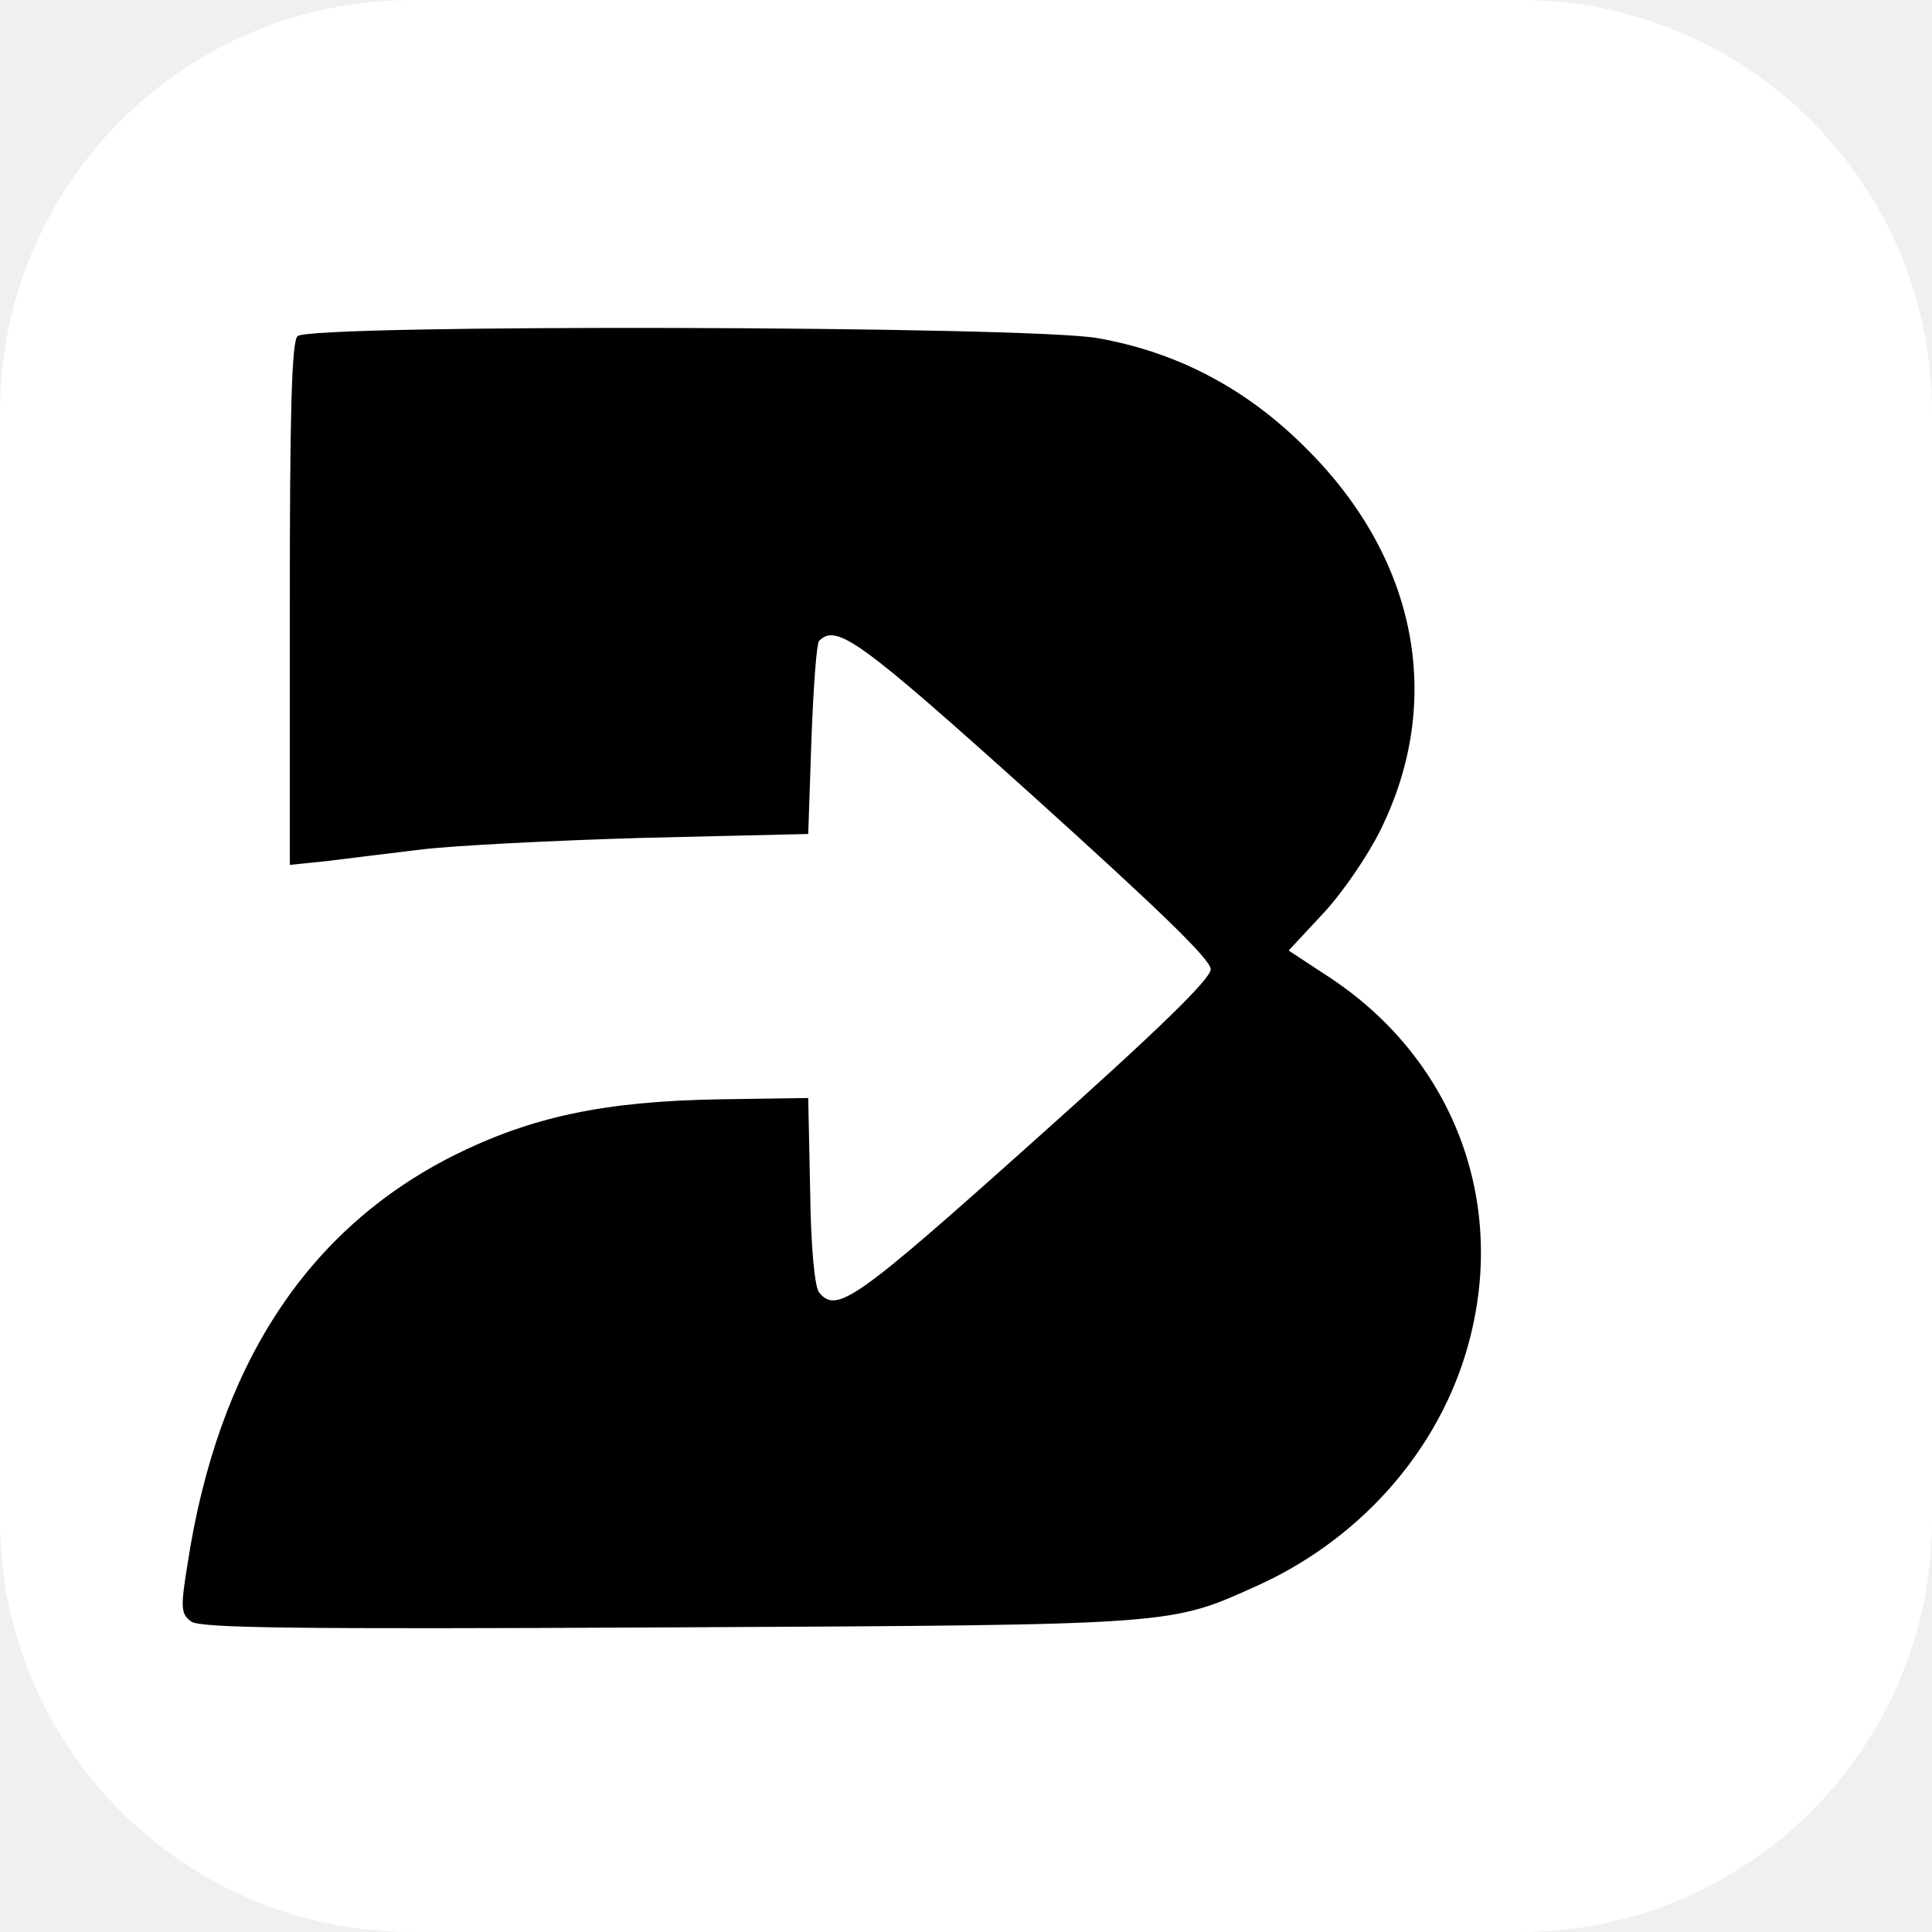
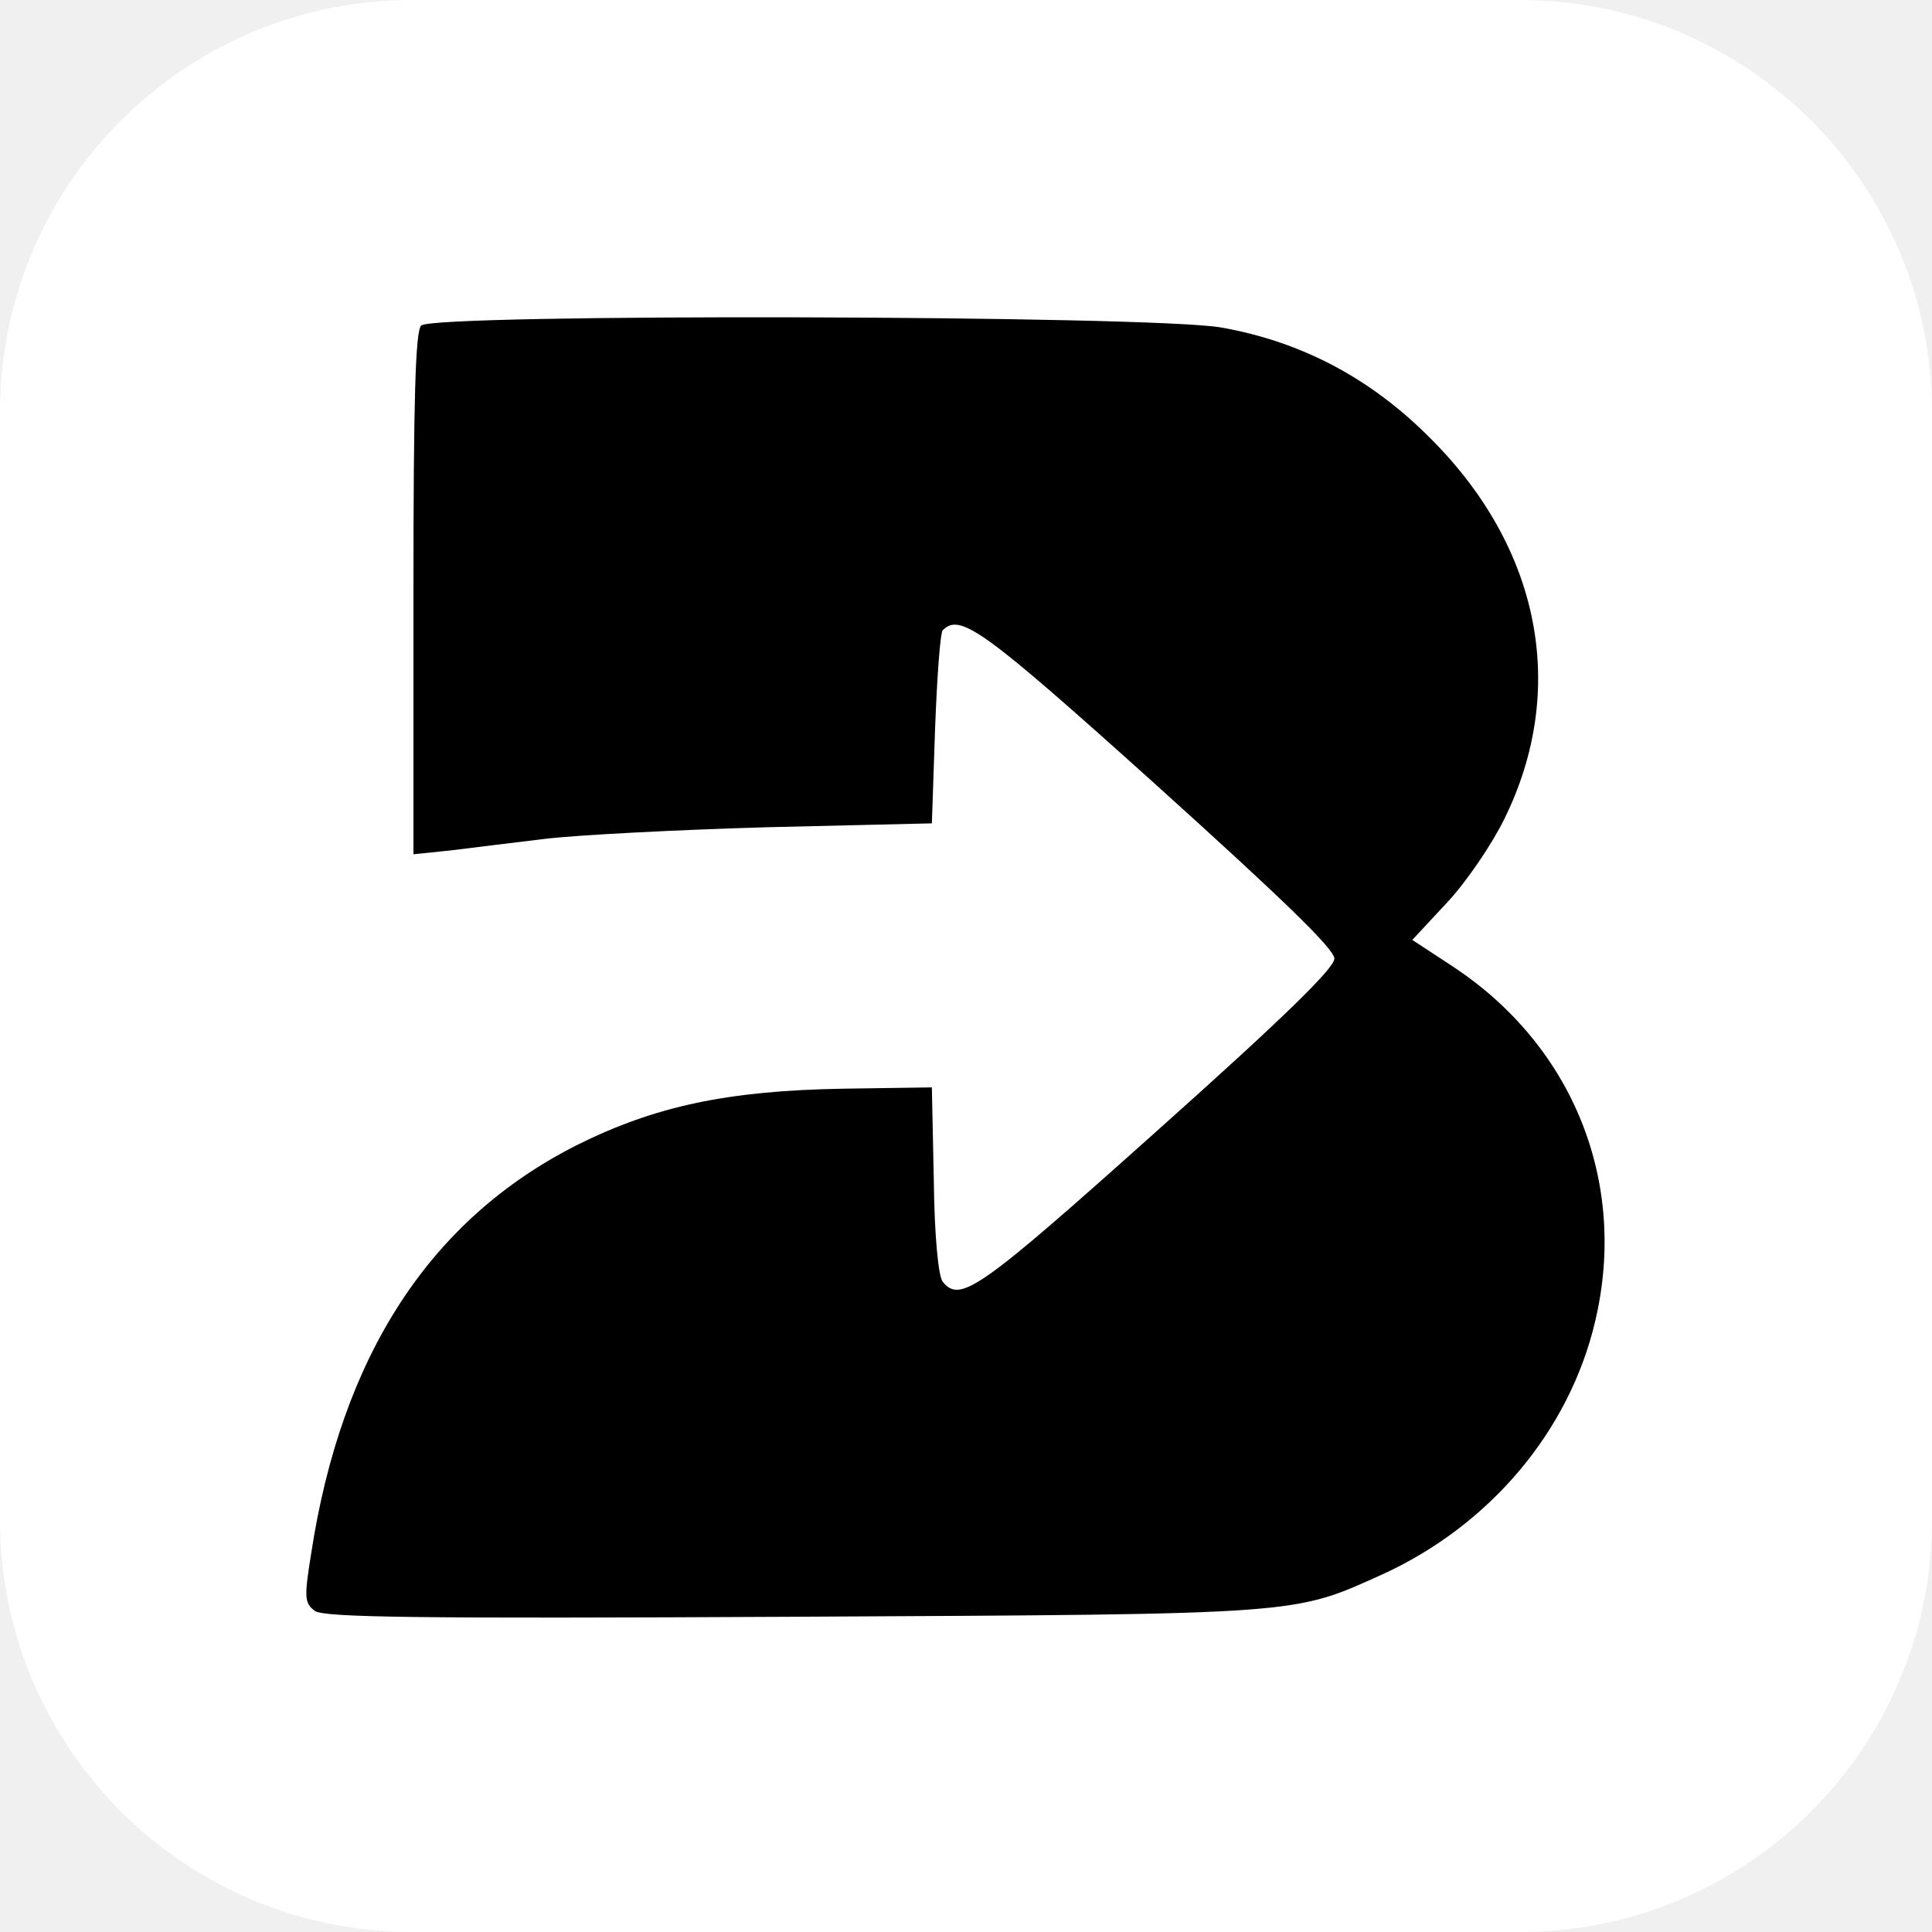
- <svg xmlns="http://www.w3.org/2000/svg" version="1.0" width="100%" height="100%" viewBox="300 350 300 300" preserveAspectRatio="xMidYMid meet">
-   <rect x="300" y="350" width="300" height="300" fill="#ffffff" rx="64" />
+ <svg xmlns="http://www.w3.org/2000/svg" version="1.0" width="100%" height="100%" viewBox="280.8 351.65 300 300" preserveAspectRatio="xMidYMid meet">
+   <rect x="280.8" y="351.65" width="300" height="300" fill="#ffffff" rx="64" />
  <g transform="translate(0,1024) scale(0.1,-0.1)" fill="#000000" stroke="none">
    <path d="M3462 6218 c-9 -9 -12 -115 -12 -416 l0 -405 58 6 c31 4 98 12 147 18 50 6 205 14 345 18 l255 6 5 147 c3 80 8 150 12 153 27 27 63 1 332 -241 195 -176 276 -254 276 -269 0 -15 -80 -93 -276 -268 -276 -247 -305 -267 -332 -234 -7 8 -13 72 -14 158 l-3 144 -137 -2 c-180 -3 -293 -27 -415 -88 -227 -115 -365 -326 -412 -635 -11 -68 -10 -76 6 -88 15 -10 155 -12 743 -9 795 4 775 3 915 66 166 76 290 222 330 393 51 215 -34 427 -220 550 l-64 42 54 58 c30 32 70 91 89 130 99 201 56 420 -114 590 -93 94 -201 151 -326 173 -107 19 -1223 22 -1242 3z" />
  </g>
</svg>
